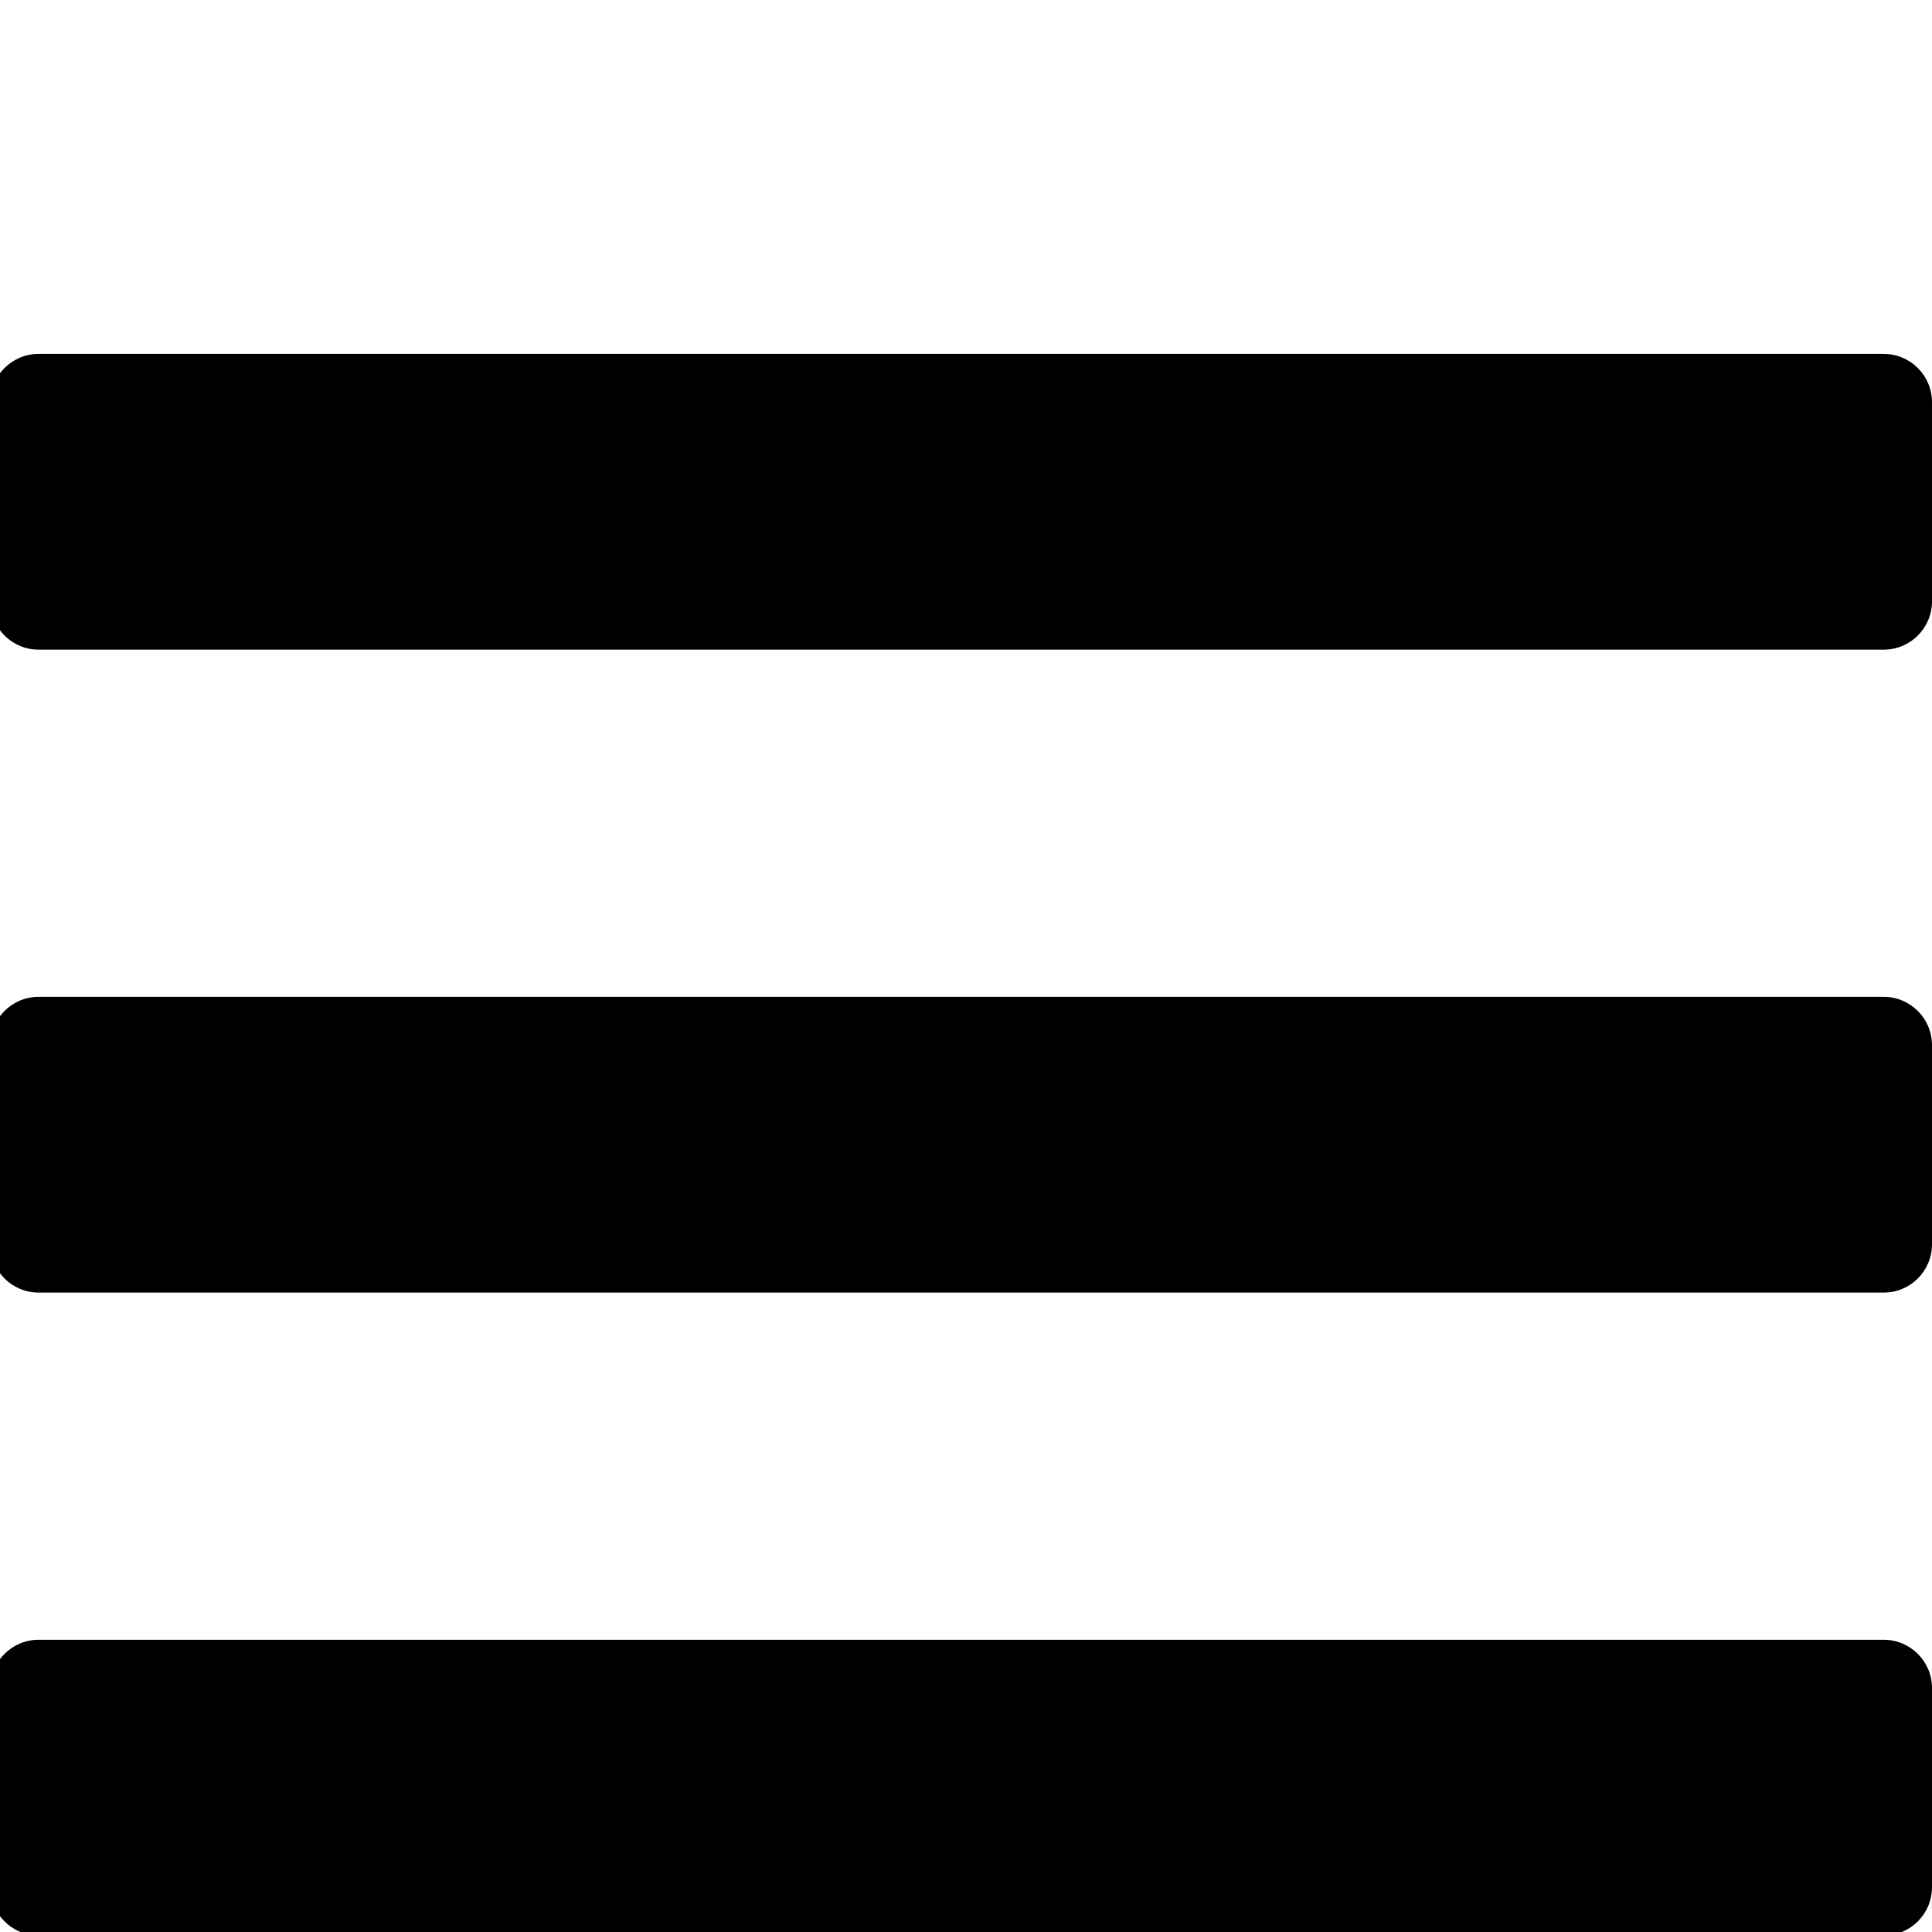
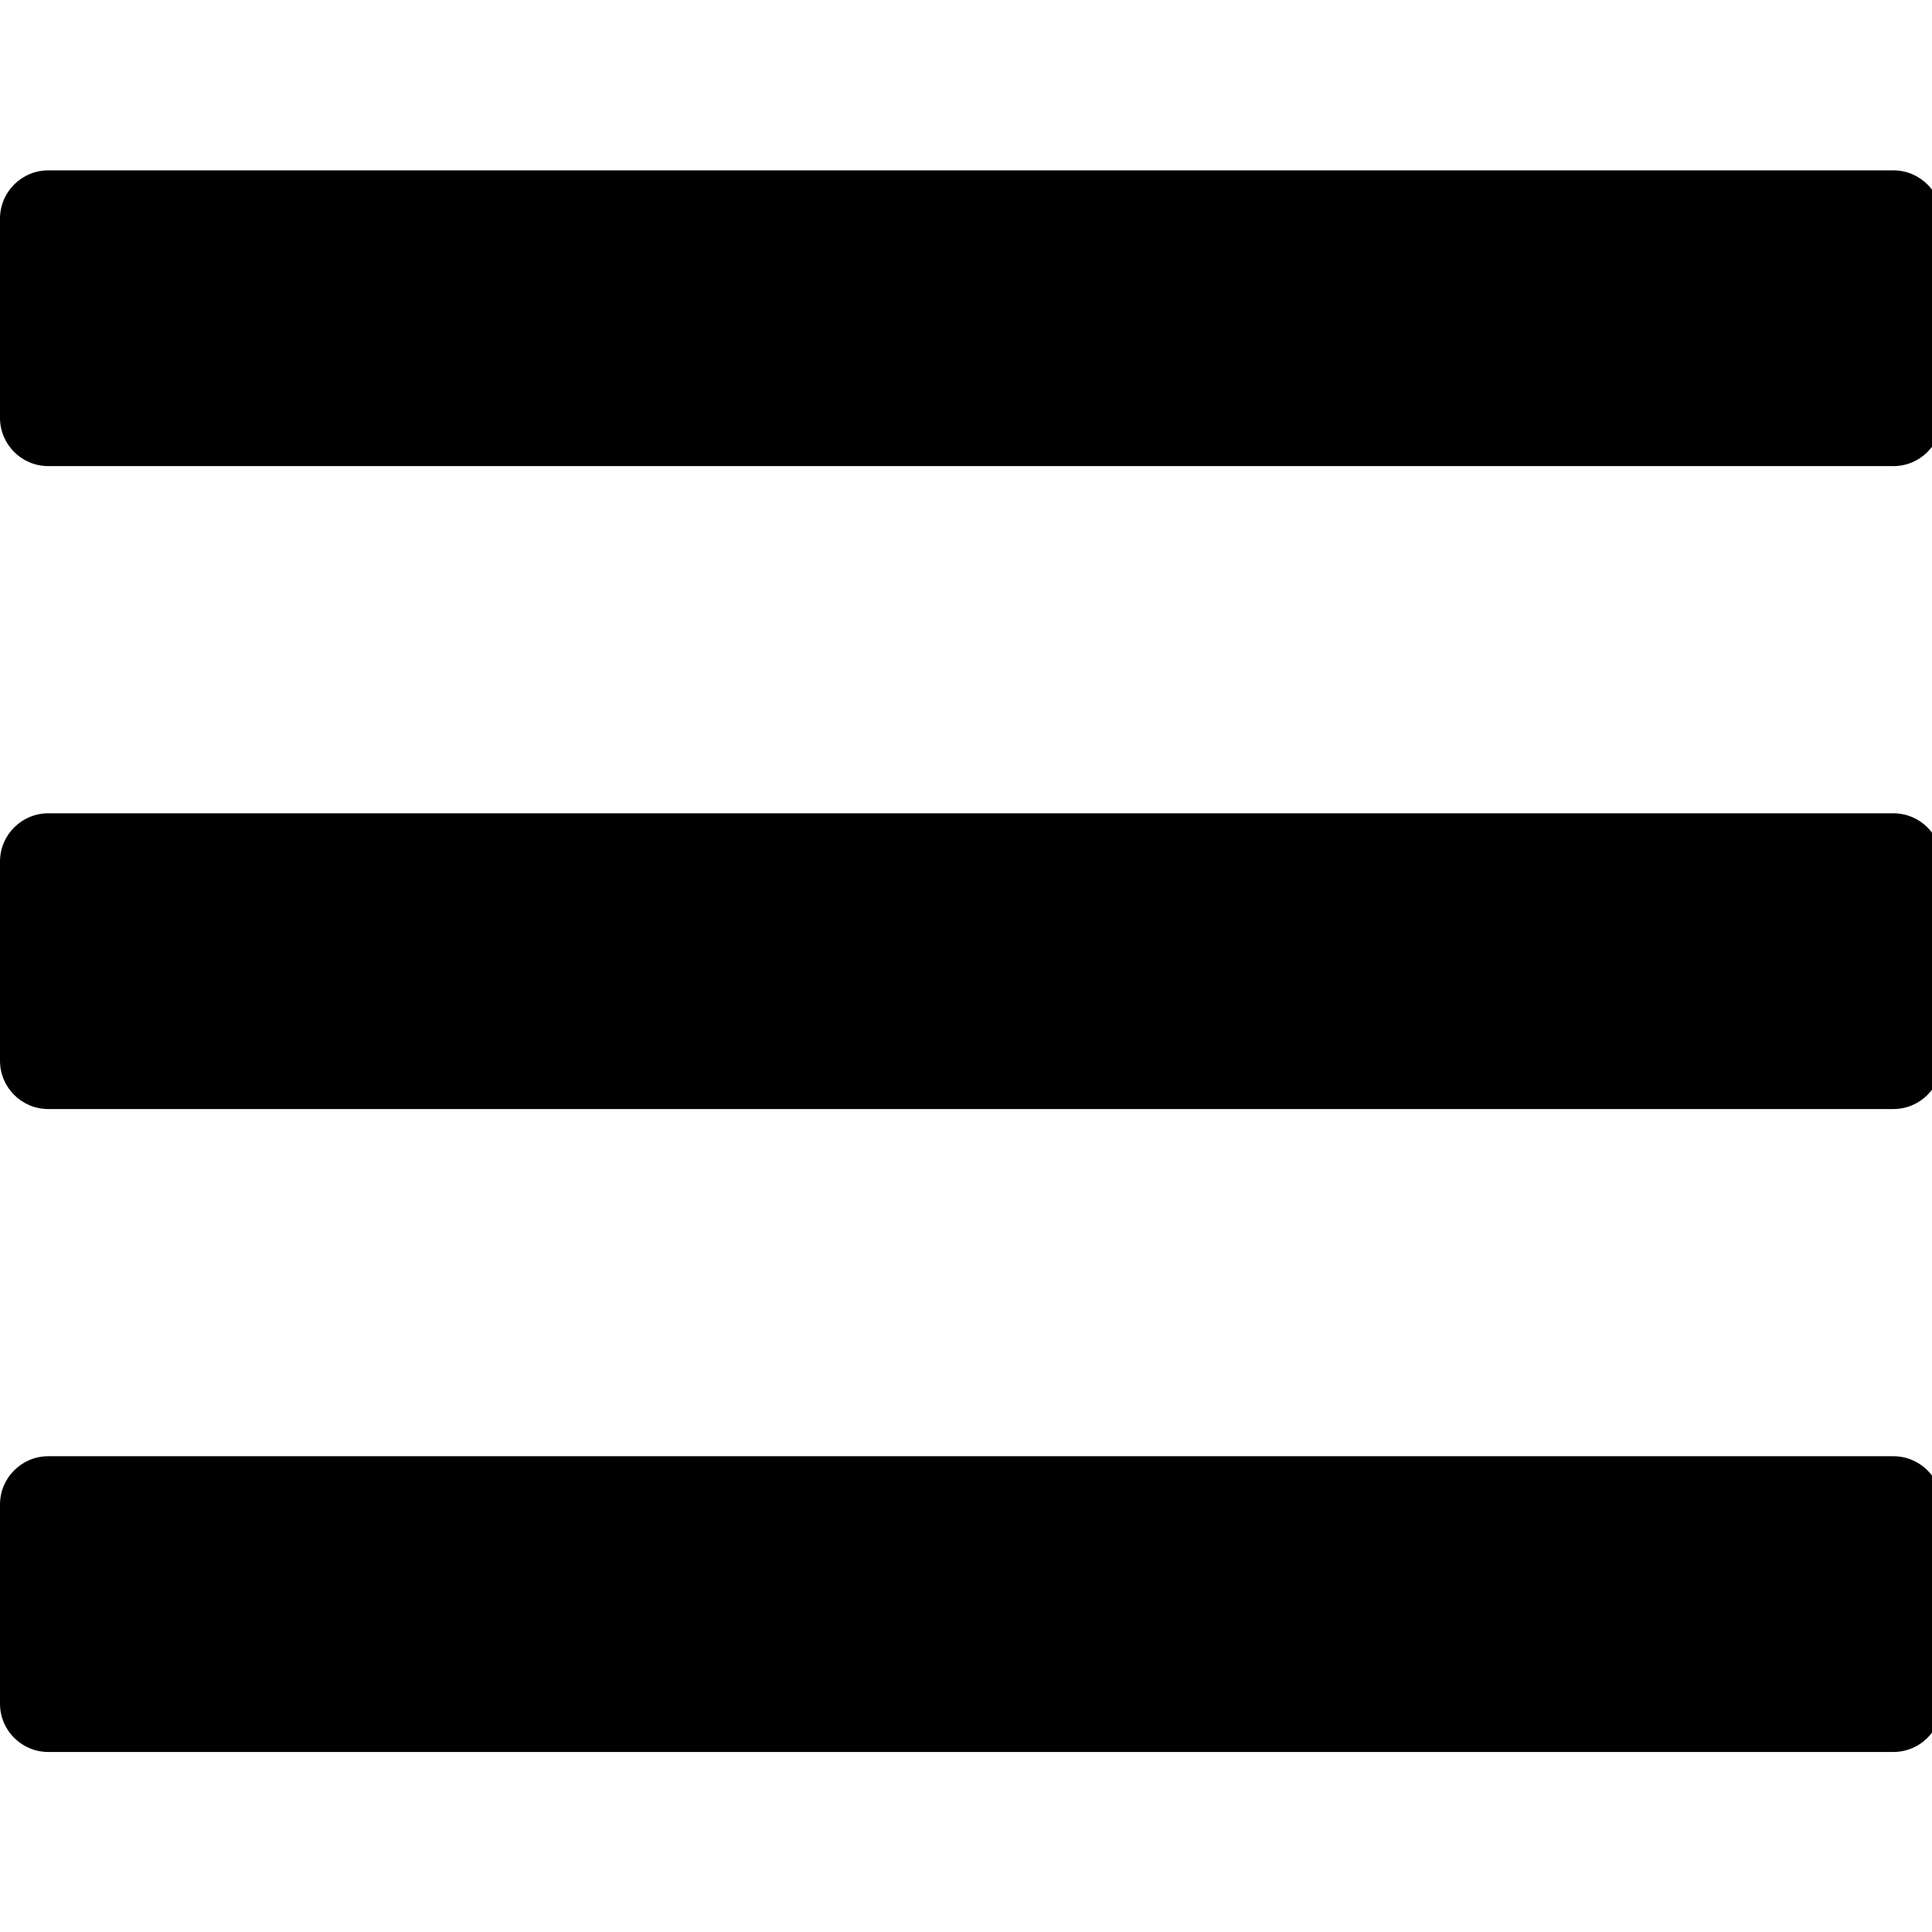
<svg xmlns="http://www.w3.org/2000/svg" width="200px" height="200px" viewBox="0 0 200 200" version="1.1">
  <g id="menu" stroke="none" stroke-width="1" fill="none" fill-rule="evenodd">
-     <rect id="Rectangle" fill="#000000" x="-1" y="36.636" width="201" height="30.616" rx="5" />
-     <rect id="Rectangle-Copy" fill="#000000" x="-1" y="103.192" width="201" height="30.616" rx="5" />
-     <rect id="Rectangle-Copy-2" fill="#000000" x="-1" y="169.748" width="201" height="30.616" rx="5" />
+     <rect id="Rectangle" fill="#000000" x="0" y="17.636" width="201" height="30.616" rx="5" />
+     <rect id="Rectangle-Copy" fill="#000000" x="0" y="84.192" width="201" height="30.616" rx="5" />
+     <rect id="Rectangle-Copy-2" fill="#000000" x="0" y="150.748" width="201" height="30.616" rx="5" />
  </g>
</svg>
